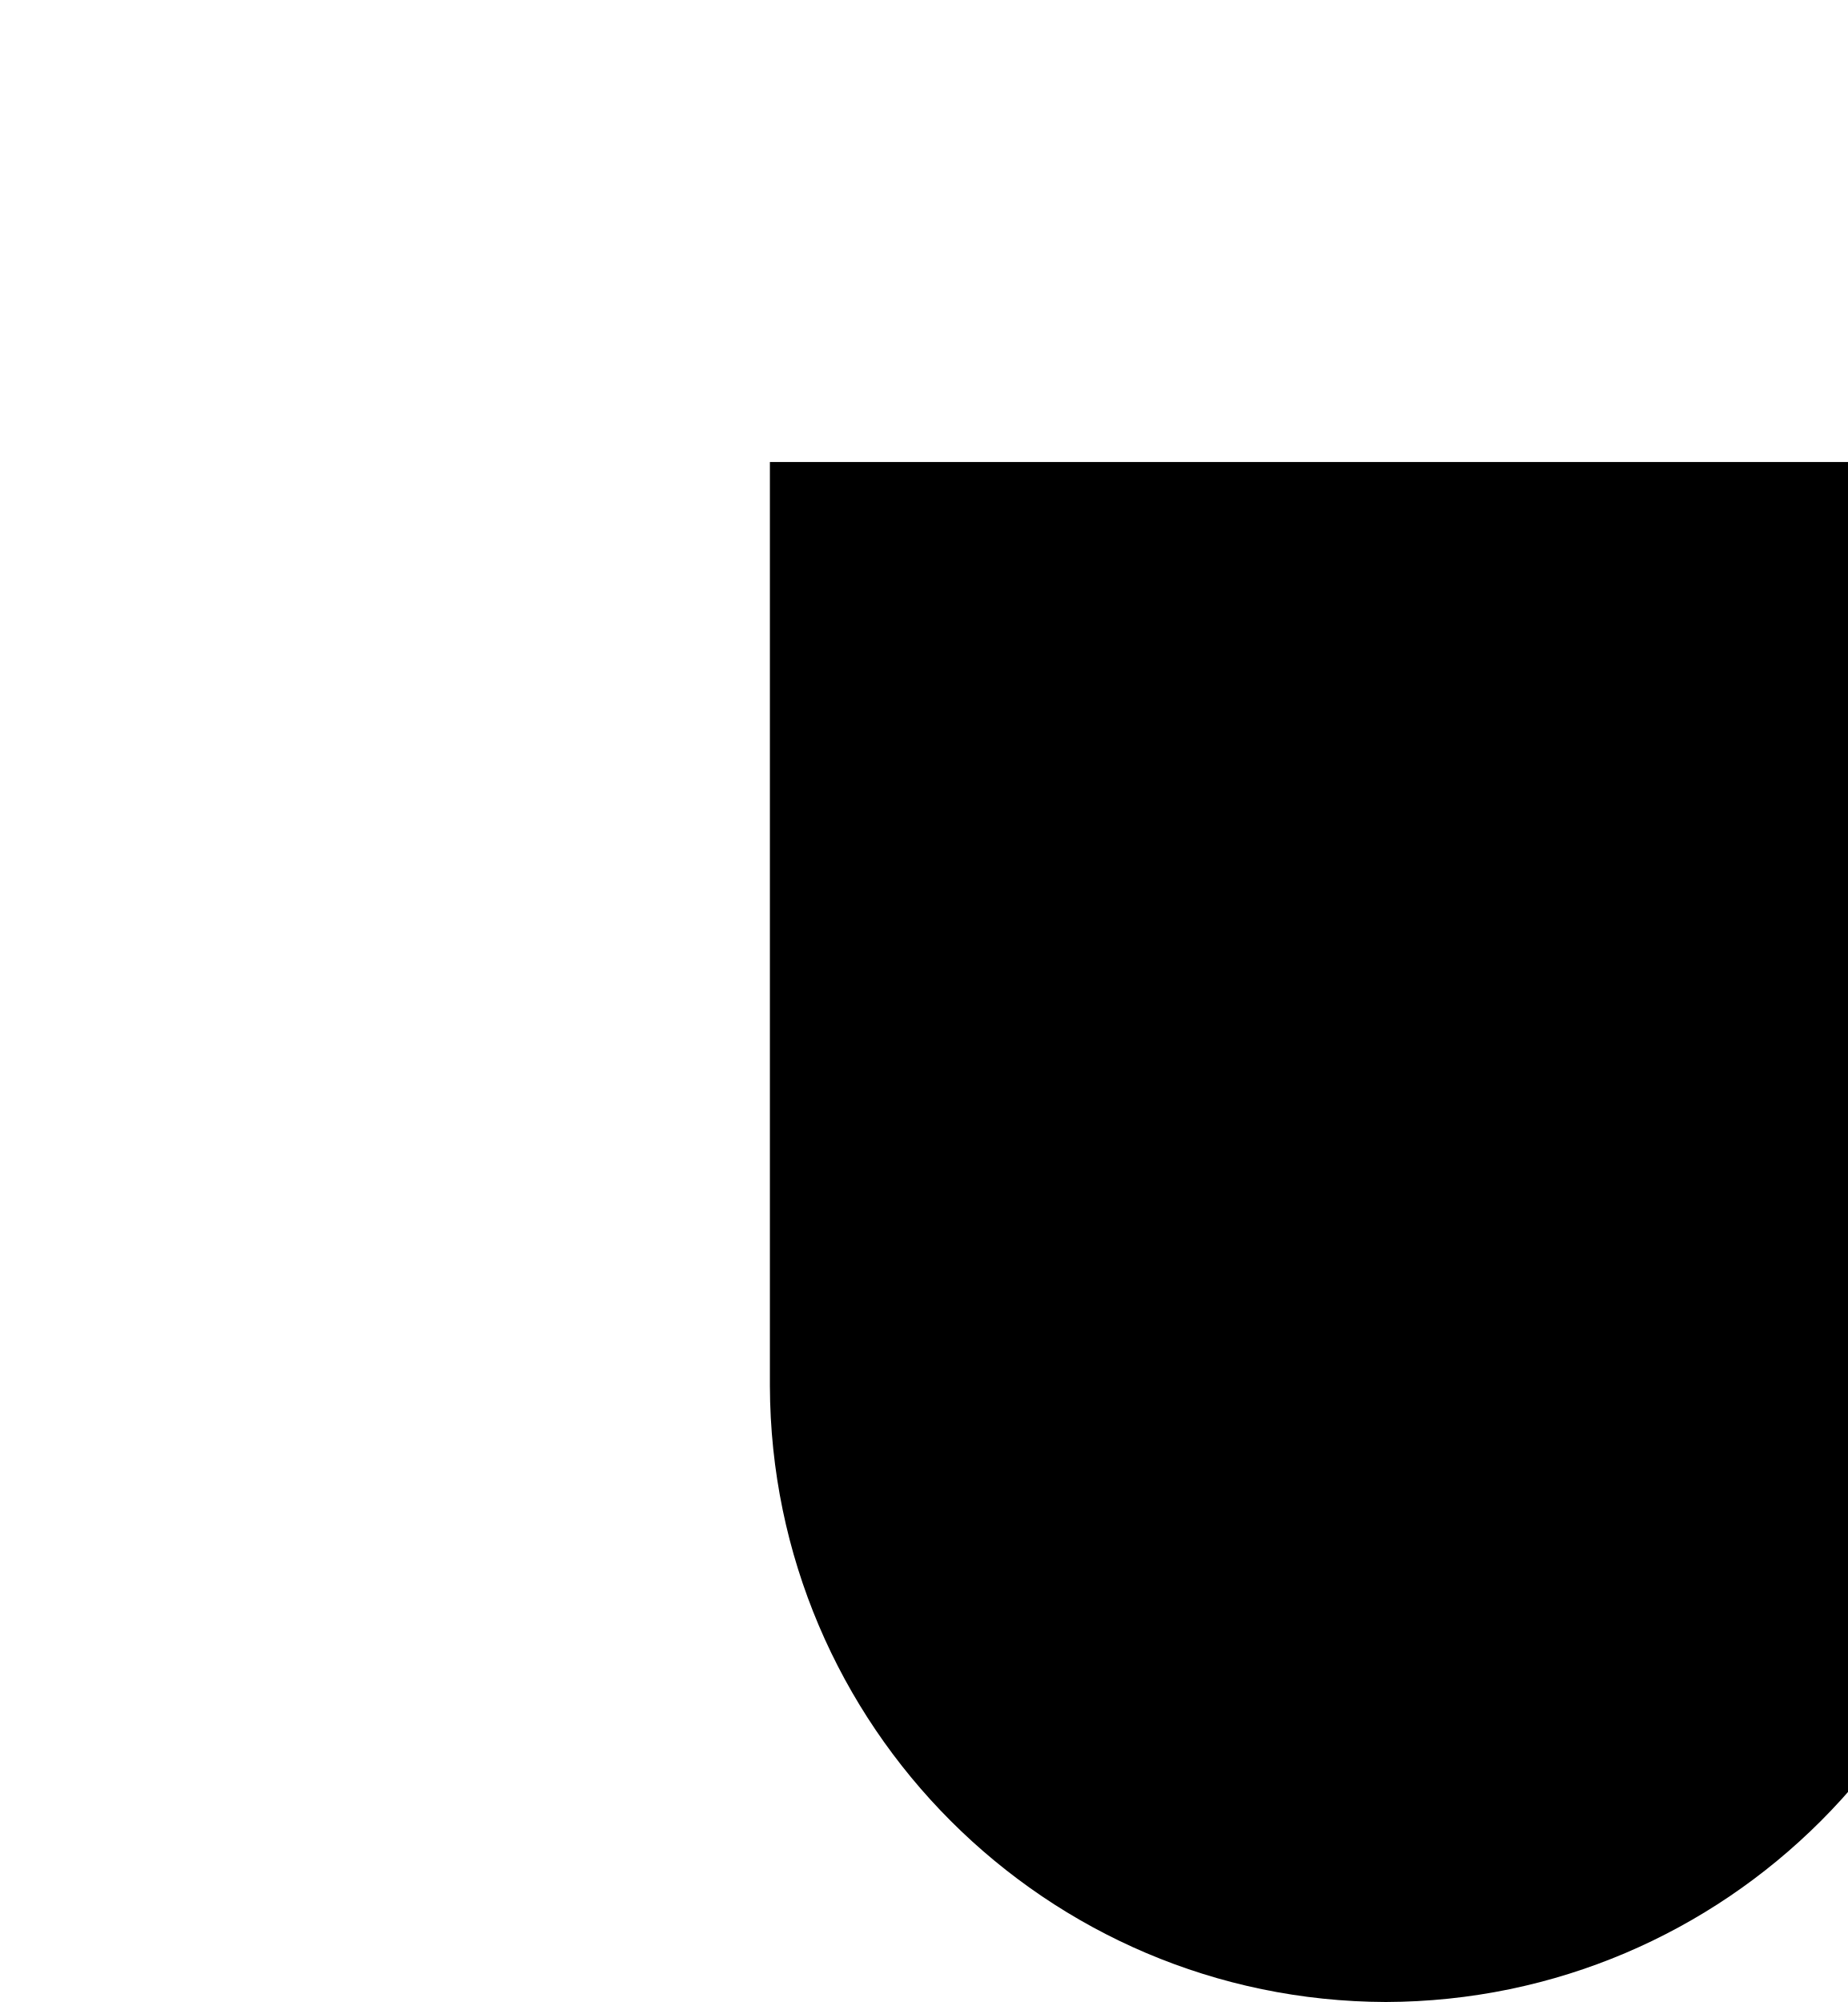
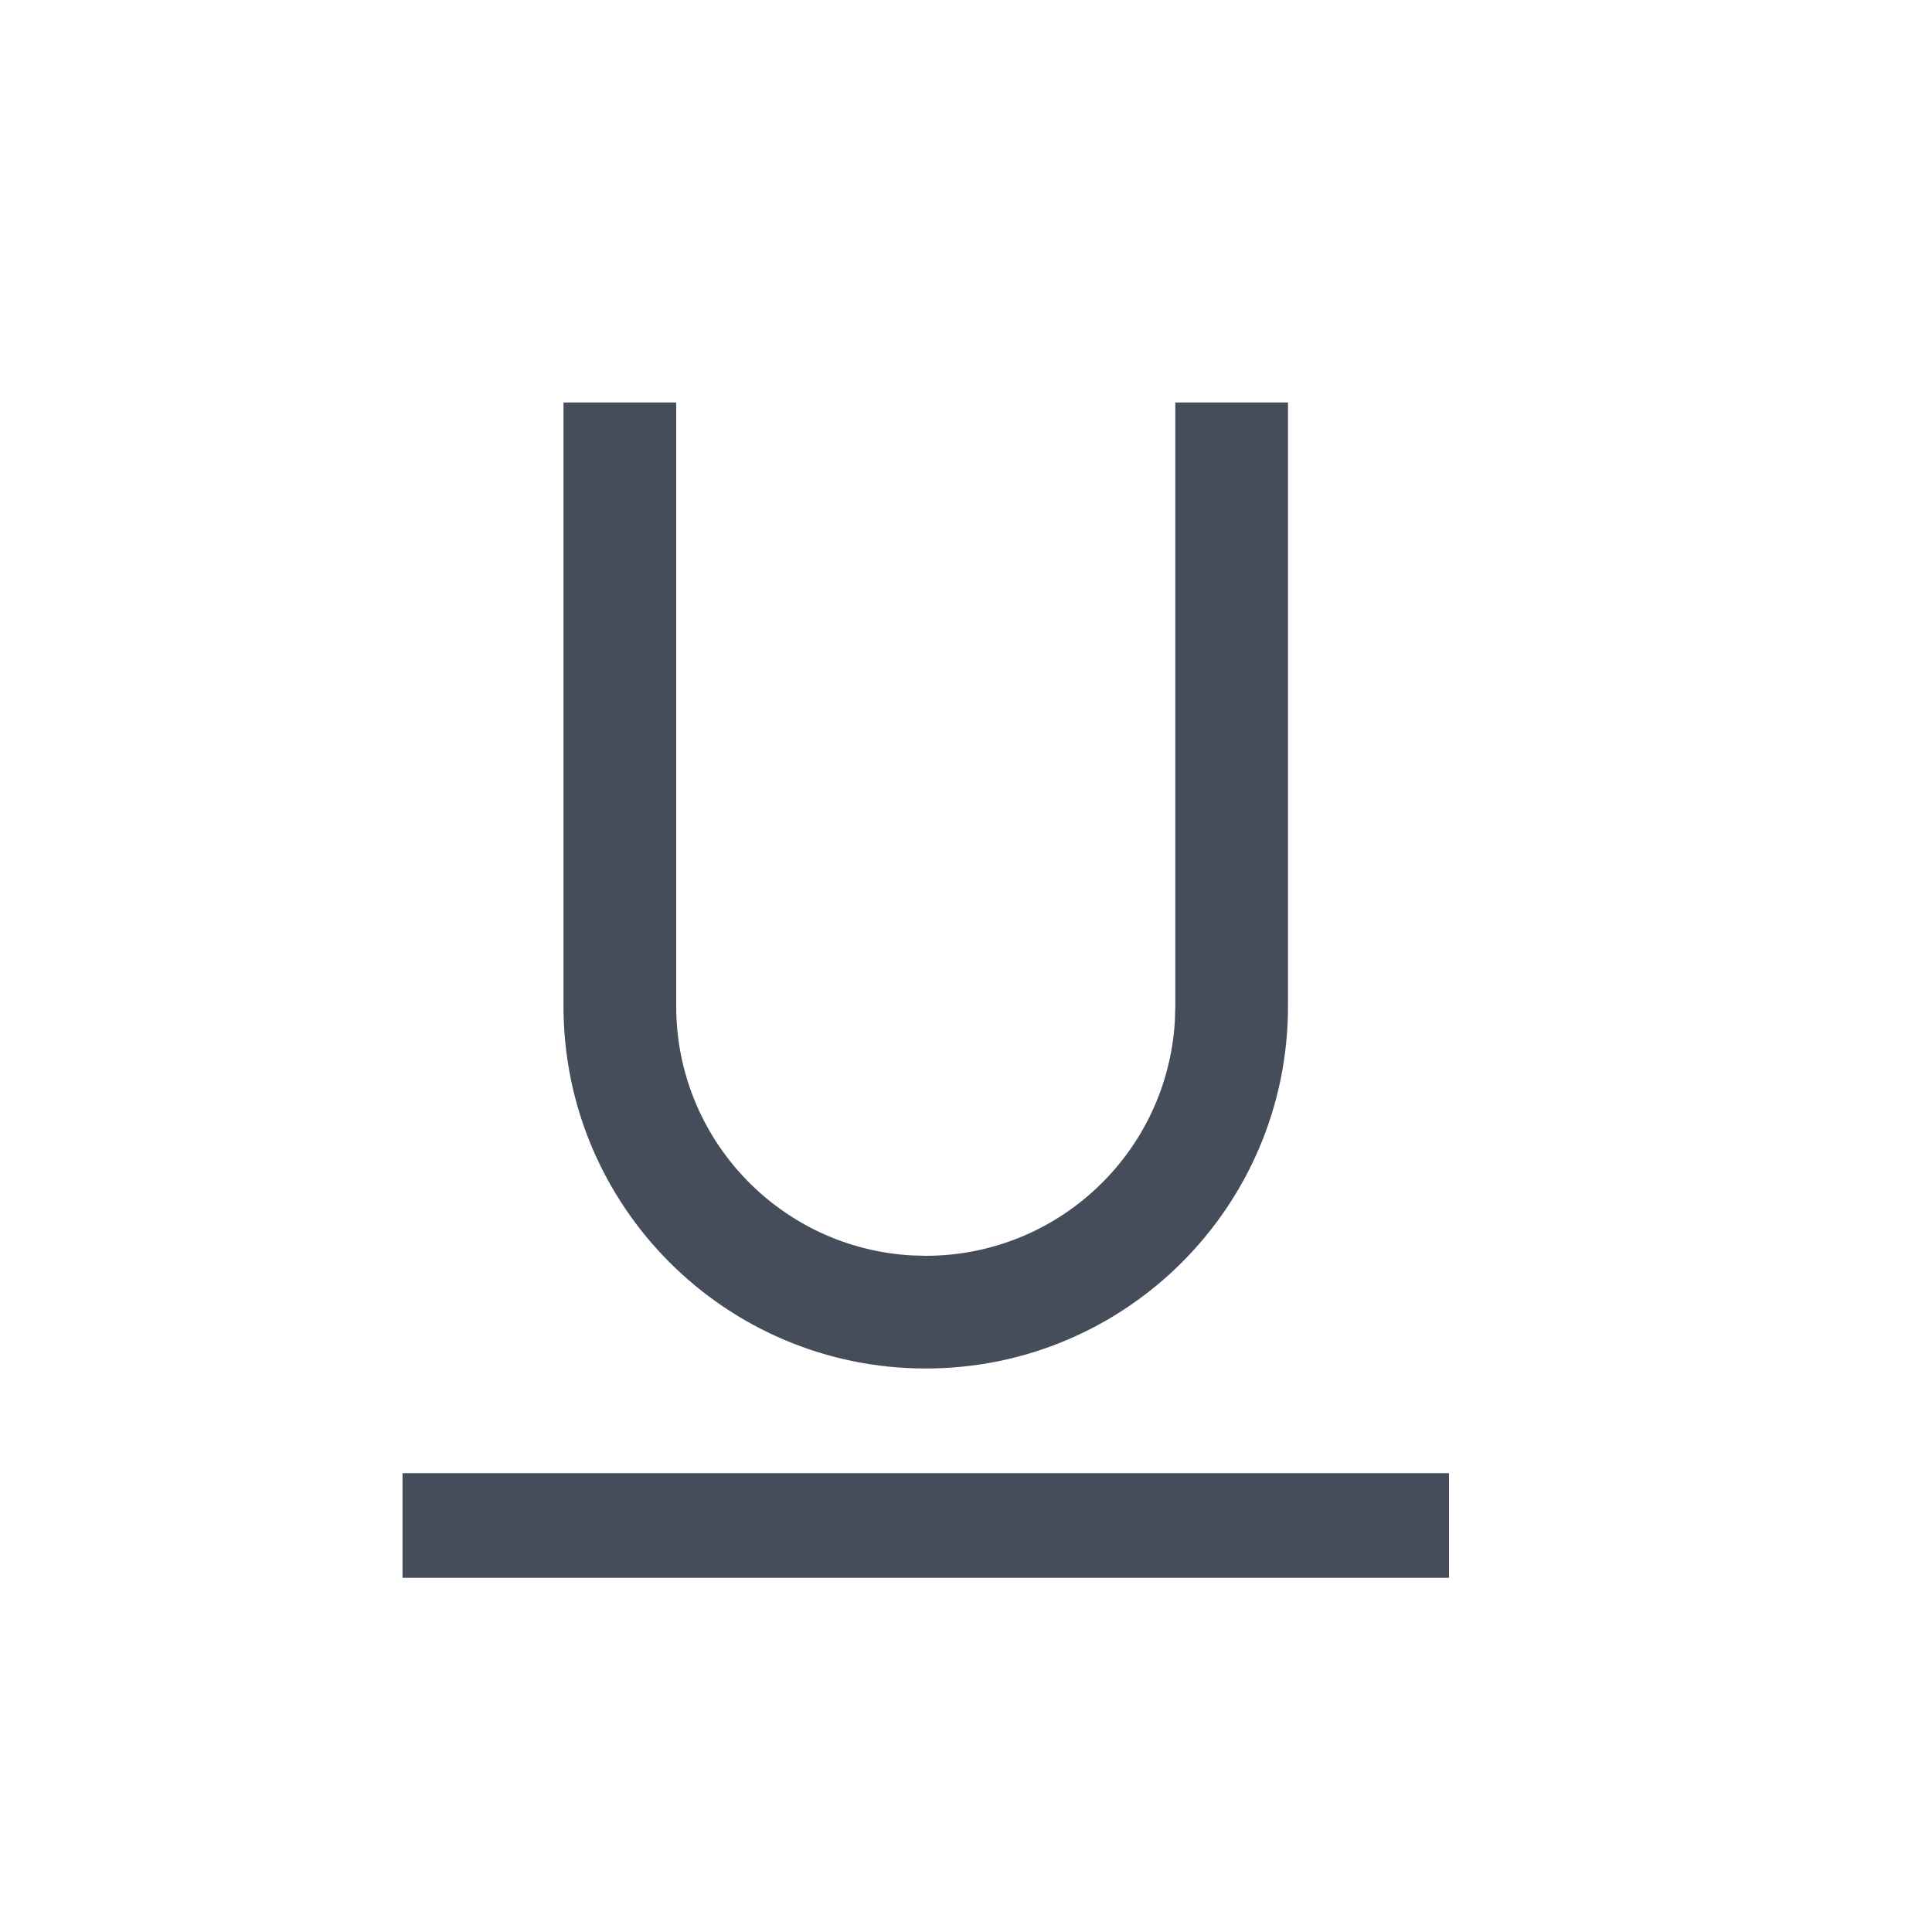
- <svg viewbox="0 0 18 18">
-   <path class="ql-stroke" d="M5,3V9a4.012,4.012,0,0,0,4,4H9a4.012,4.012,0,0,0,4-4V3" />
-   <rect class="ql-fill" height="1" rx="0.5" ry="0.5" width="12" x="3" y="15" />
+ <svg xmlns="http://www.w3.org/2000/svg" width="24" height="24" viewBox="0 0 24 24">
+   <path d="M18 18.3v1.3H5v-1.3h13zM8.4 5v7.5a3.1 3.1 0 0 0 2.924 3.095l.176.005a3.1 3.1 0 0 0 3.095-2.924l.005-.176V5H16v7.5a4.5 4.5 0 1 1-9 0V5h1.4z" fill="#464D5A" fill-rule="evenodd" />
</svg>
